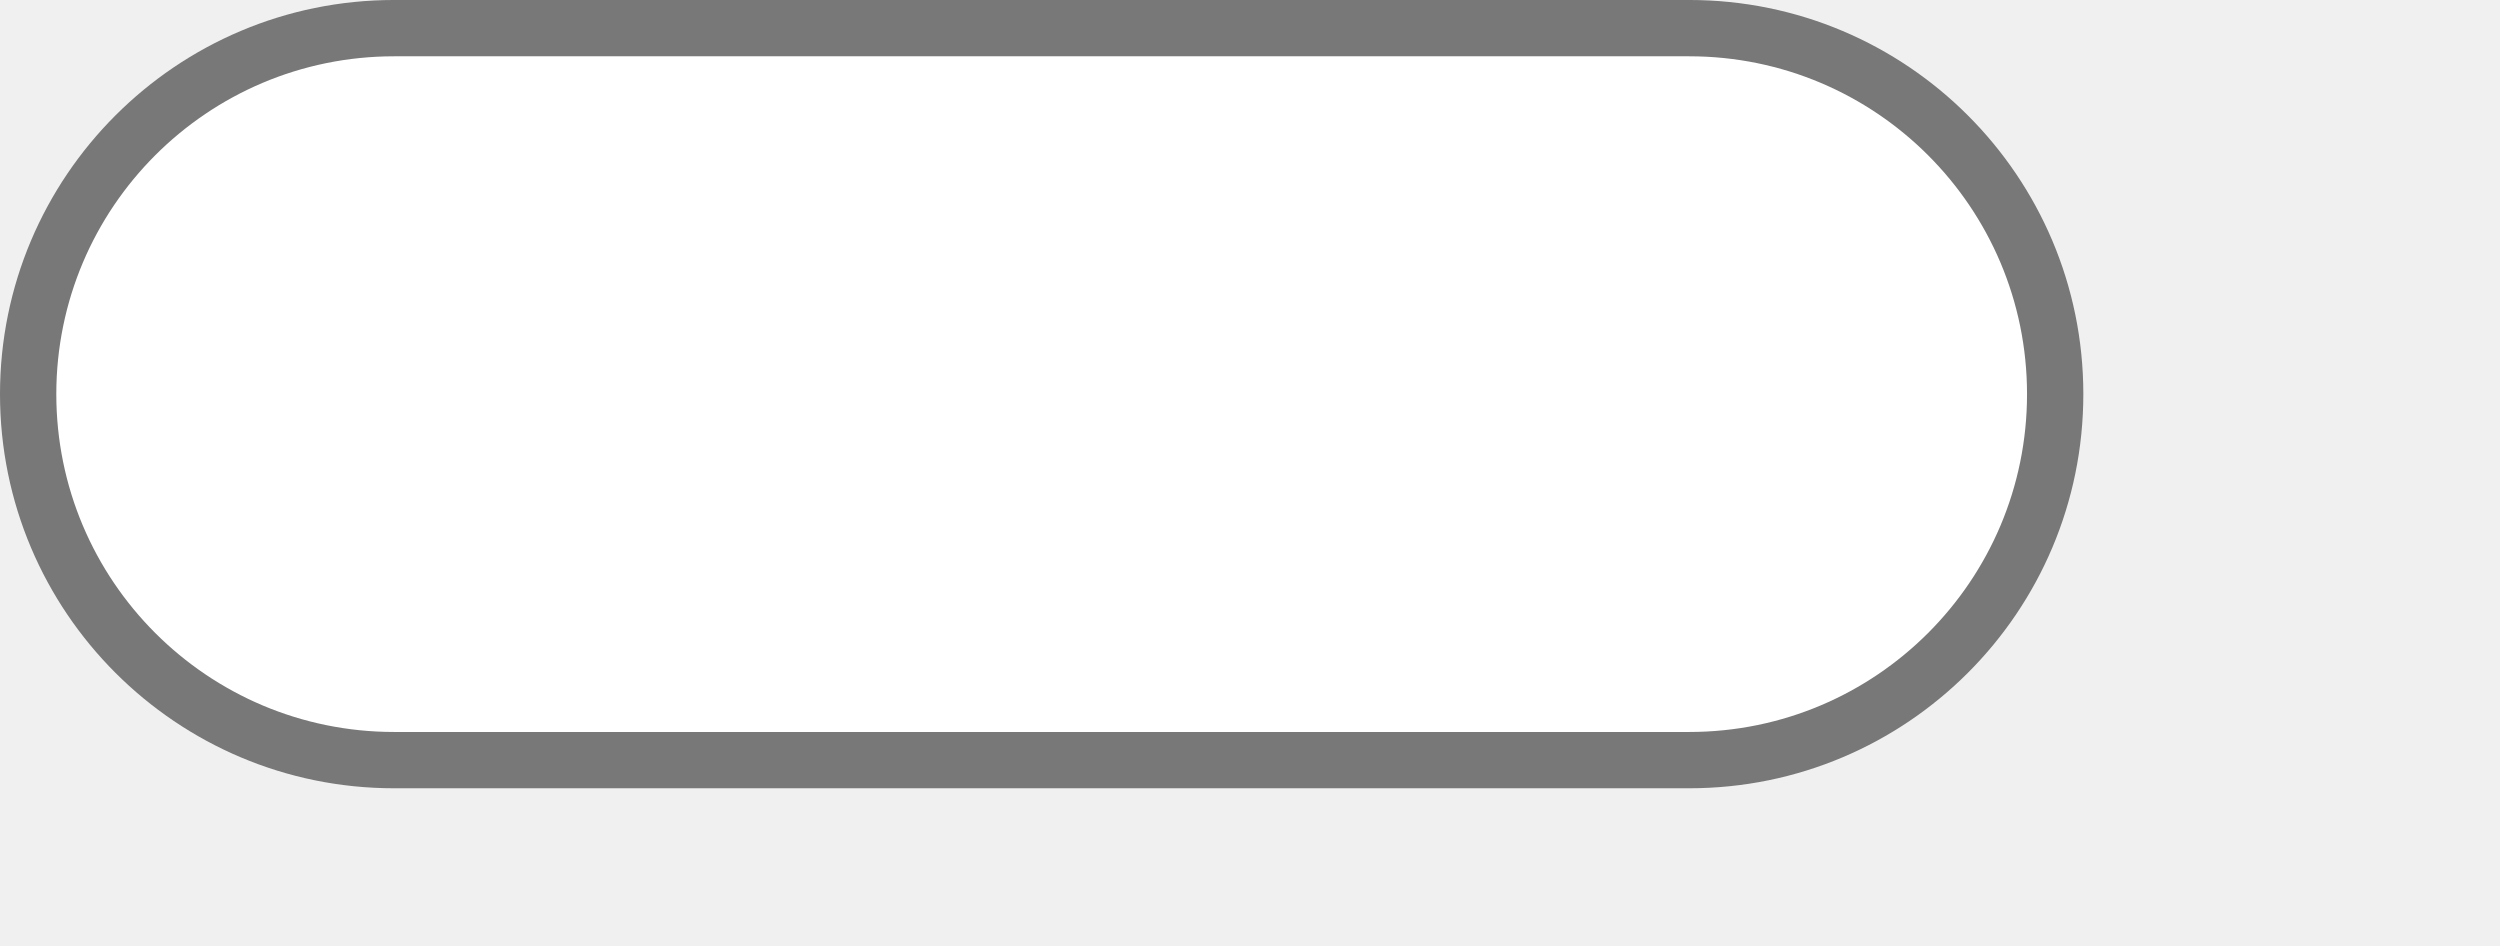
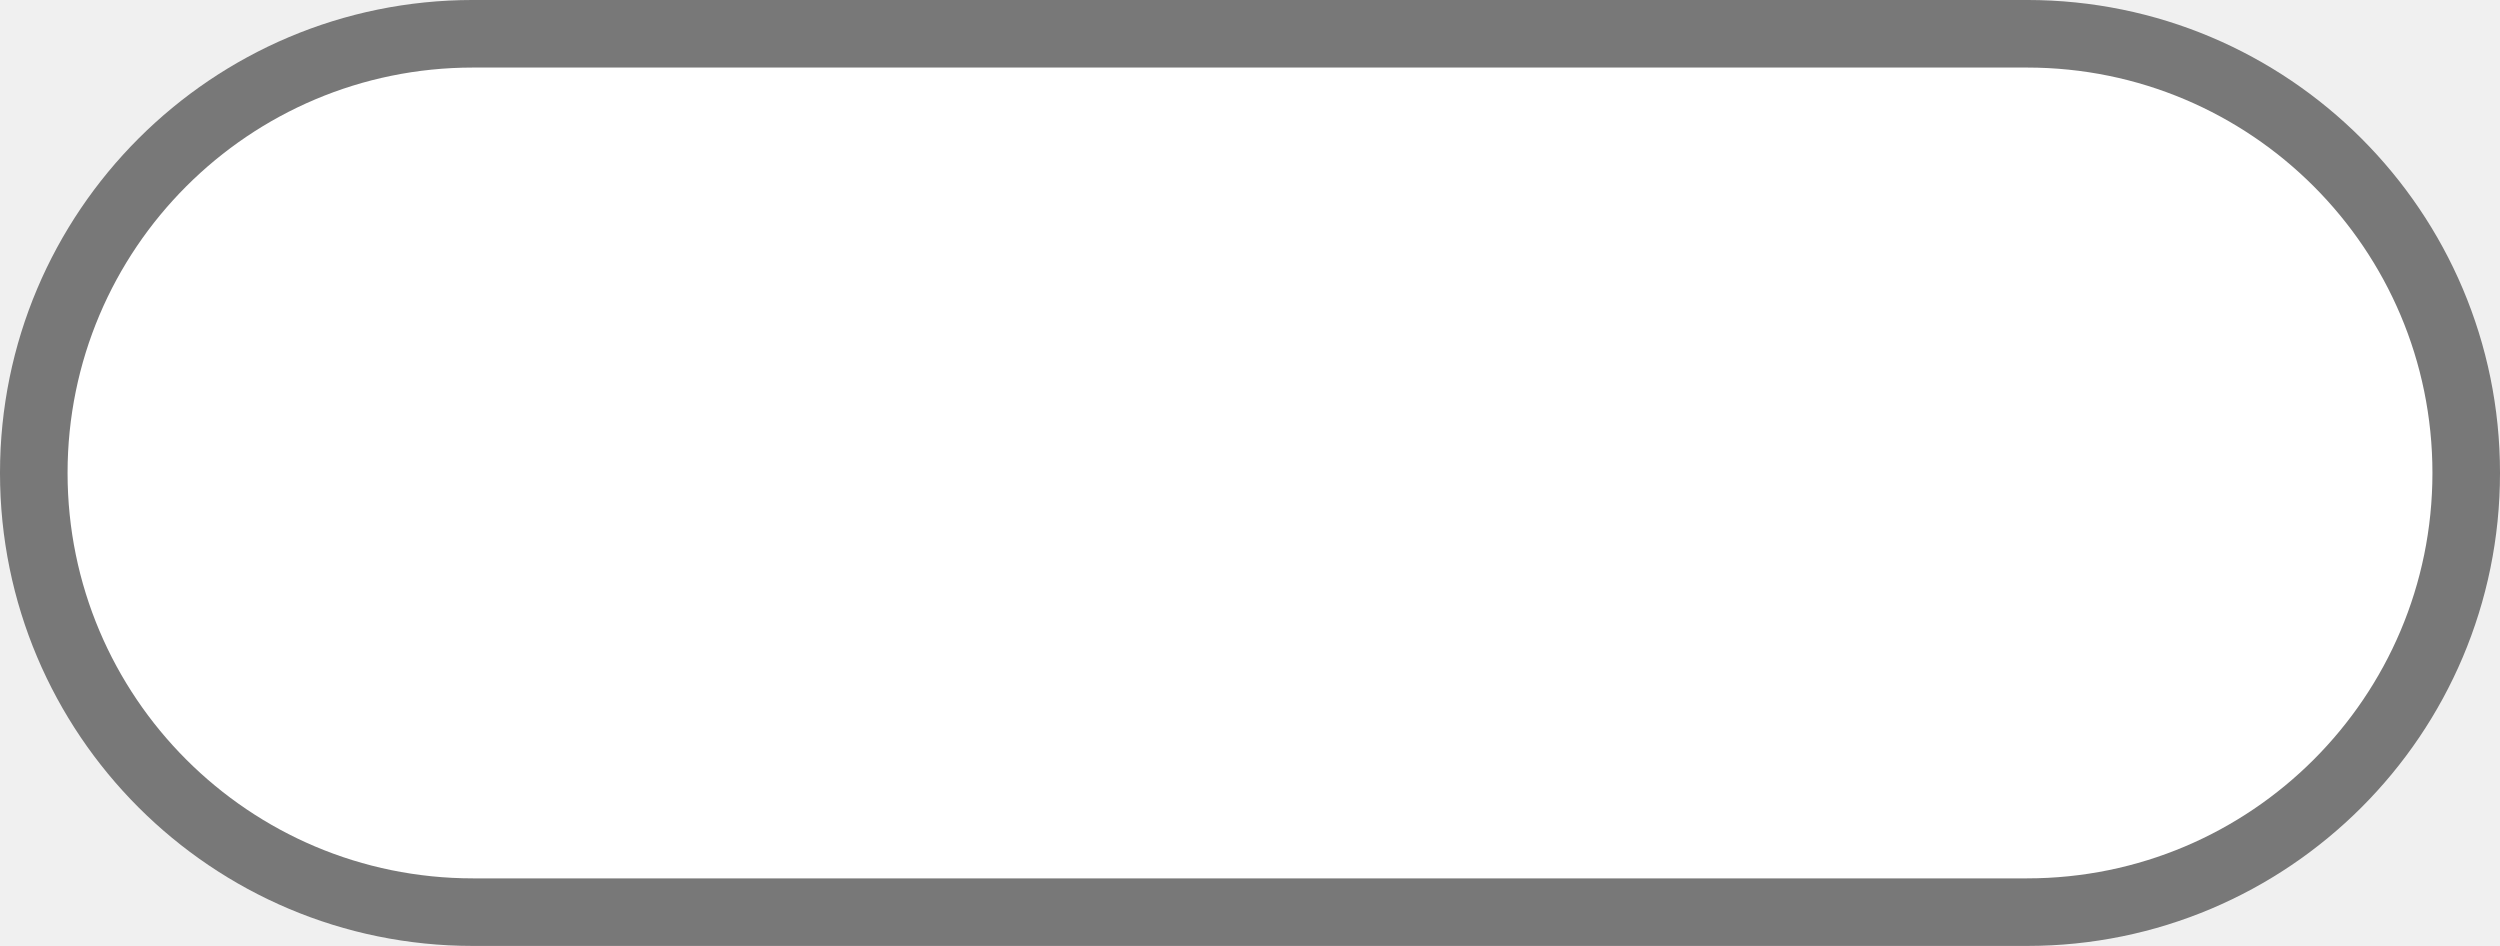
- <svg xmlns="http://www.w3.org/2000/svg" width="44.4" height="16.8" id="svg5088" version="1.1">
+ <svg xmlns="http://www.w3.org/2000/svg" width="37" height="14" id="svg5088" version="1.1">
  <defs id="defs5090" />
  <g id="layer1" transform="translate(-54.99999,-943.3622)">
    <g transform="translate(-180,480)" id="generic-md-3">
      <rect style="opacity:0.5;color:#000000;fill:#000000;fill-opacity:1;fill-rule:evenodd;stroke:none;stroke-width:1;marker:none;visibility:visible;display:inline;overflow:visible;enable-background:accumulate" id="rect3455" width="37" height="14" x="235" y="463.362" rx="7" ry="7" />
      <rect y="464.362" x="236" height="12" width="35" id="rect3457" style="color:#000000;fill:#ffffff;fill-opacity:1;fill-rule:evenodd;stroke:none;stroke-width:1;marker:none;visibility:visible;display:inline;overflow:visible;enable-background:accumulate" rx="6" ry="6" />
    </g>
  </g>
</svg>
